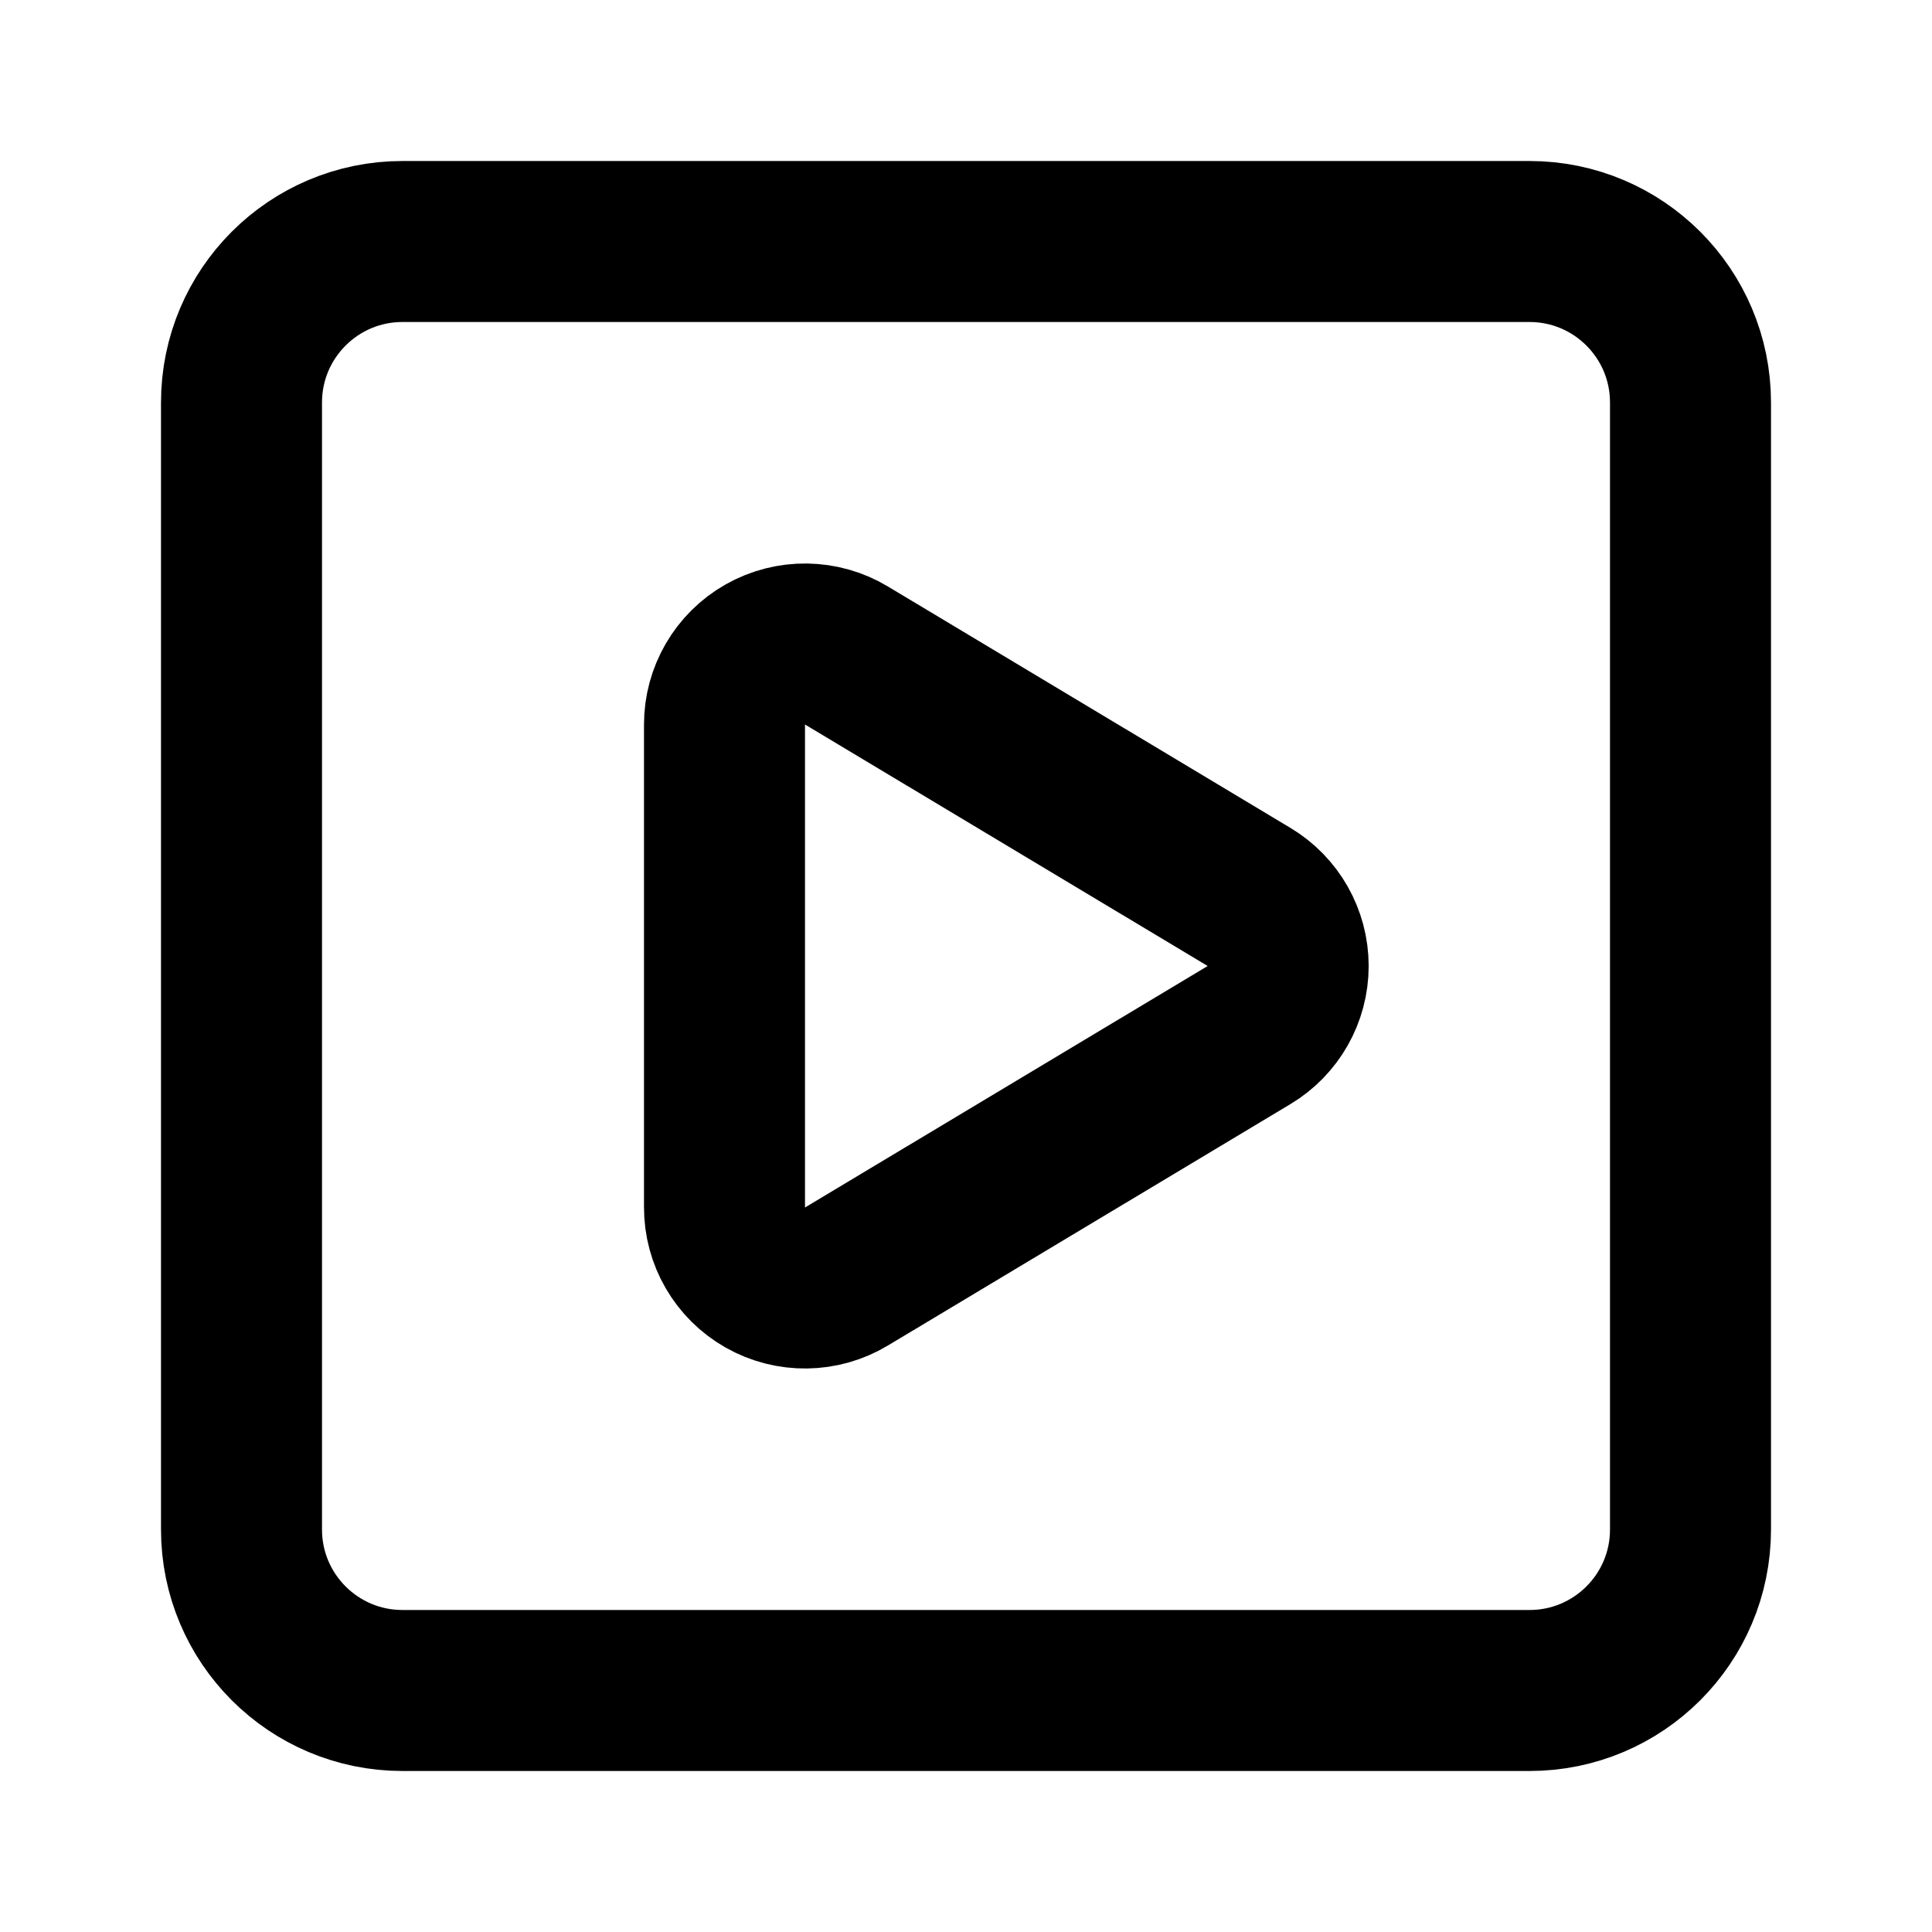
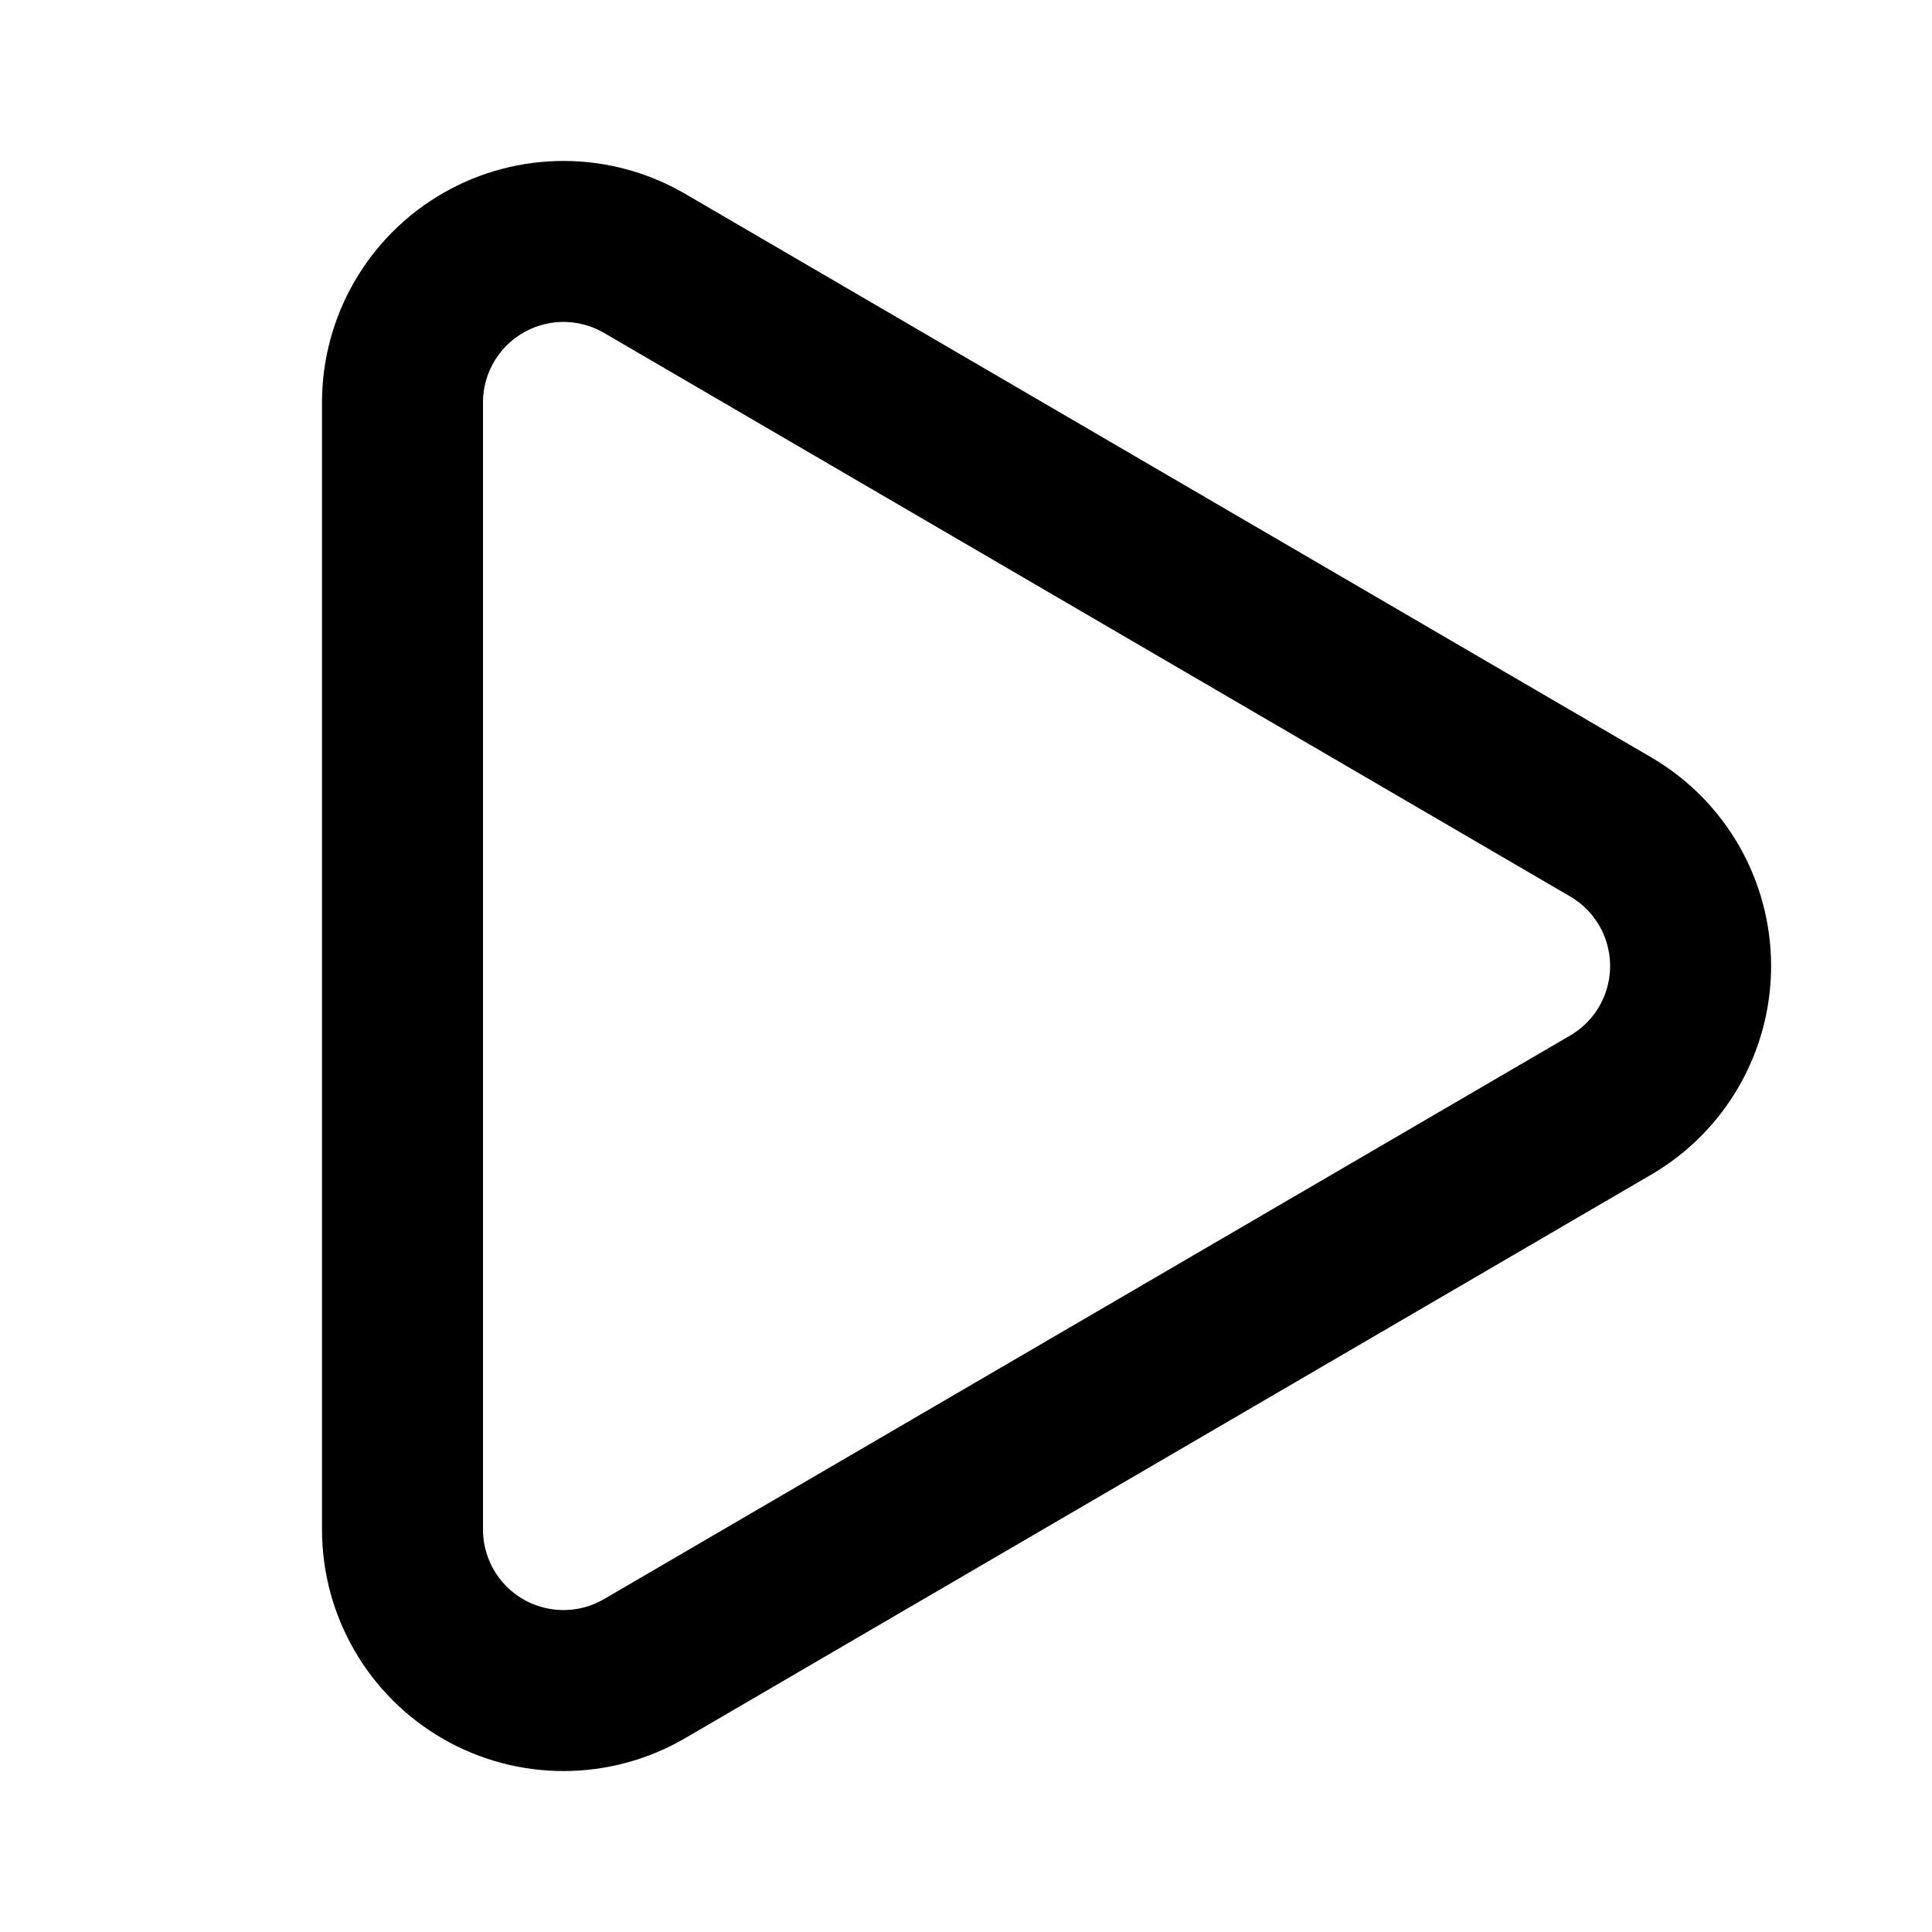
- <svg xmlns="http://www.w3.org/2000/svg" width="24" height="24" viewBox="0 0 24 24" fill="none" stroke="currentColor" stroke-width="2" stroke-linecap="round" stroke-linejoin="round" class="lucide lucide-square-play-icon lucide-square-play">
-   <rect x="3" y="3" width="18" height="18" rx="2" />
-   <path d="M9 9.003a1 1 0 0 1 1.517-.859l4.997 2.997a1 1 0 0 1 0 1.718l-4.997 2.997A1 1 0 0 1 9 14.996z" />
+ <svg xmlns="http://www.w3.org/2000/svg" width="24" height="24" viewBox="0 0 24 24" fill="none" stroke="currentColor" stroke-width="2" stroke-linecap="round" stroke-linejoin="round" class="lucide lucide-play-icon lucide-play">
+   <path d="M5 5a2 2 0 0 1 3.008-1.728l11.997 6.998a2 2 0 0 1 .003 3.458l-12 7A2 2 0 0 1 5 19z" />
</svg>
